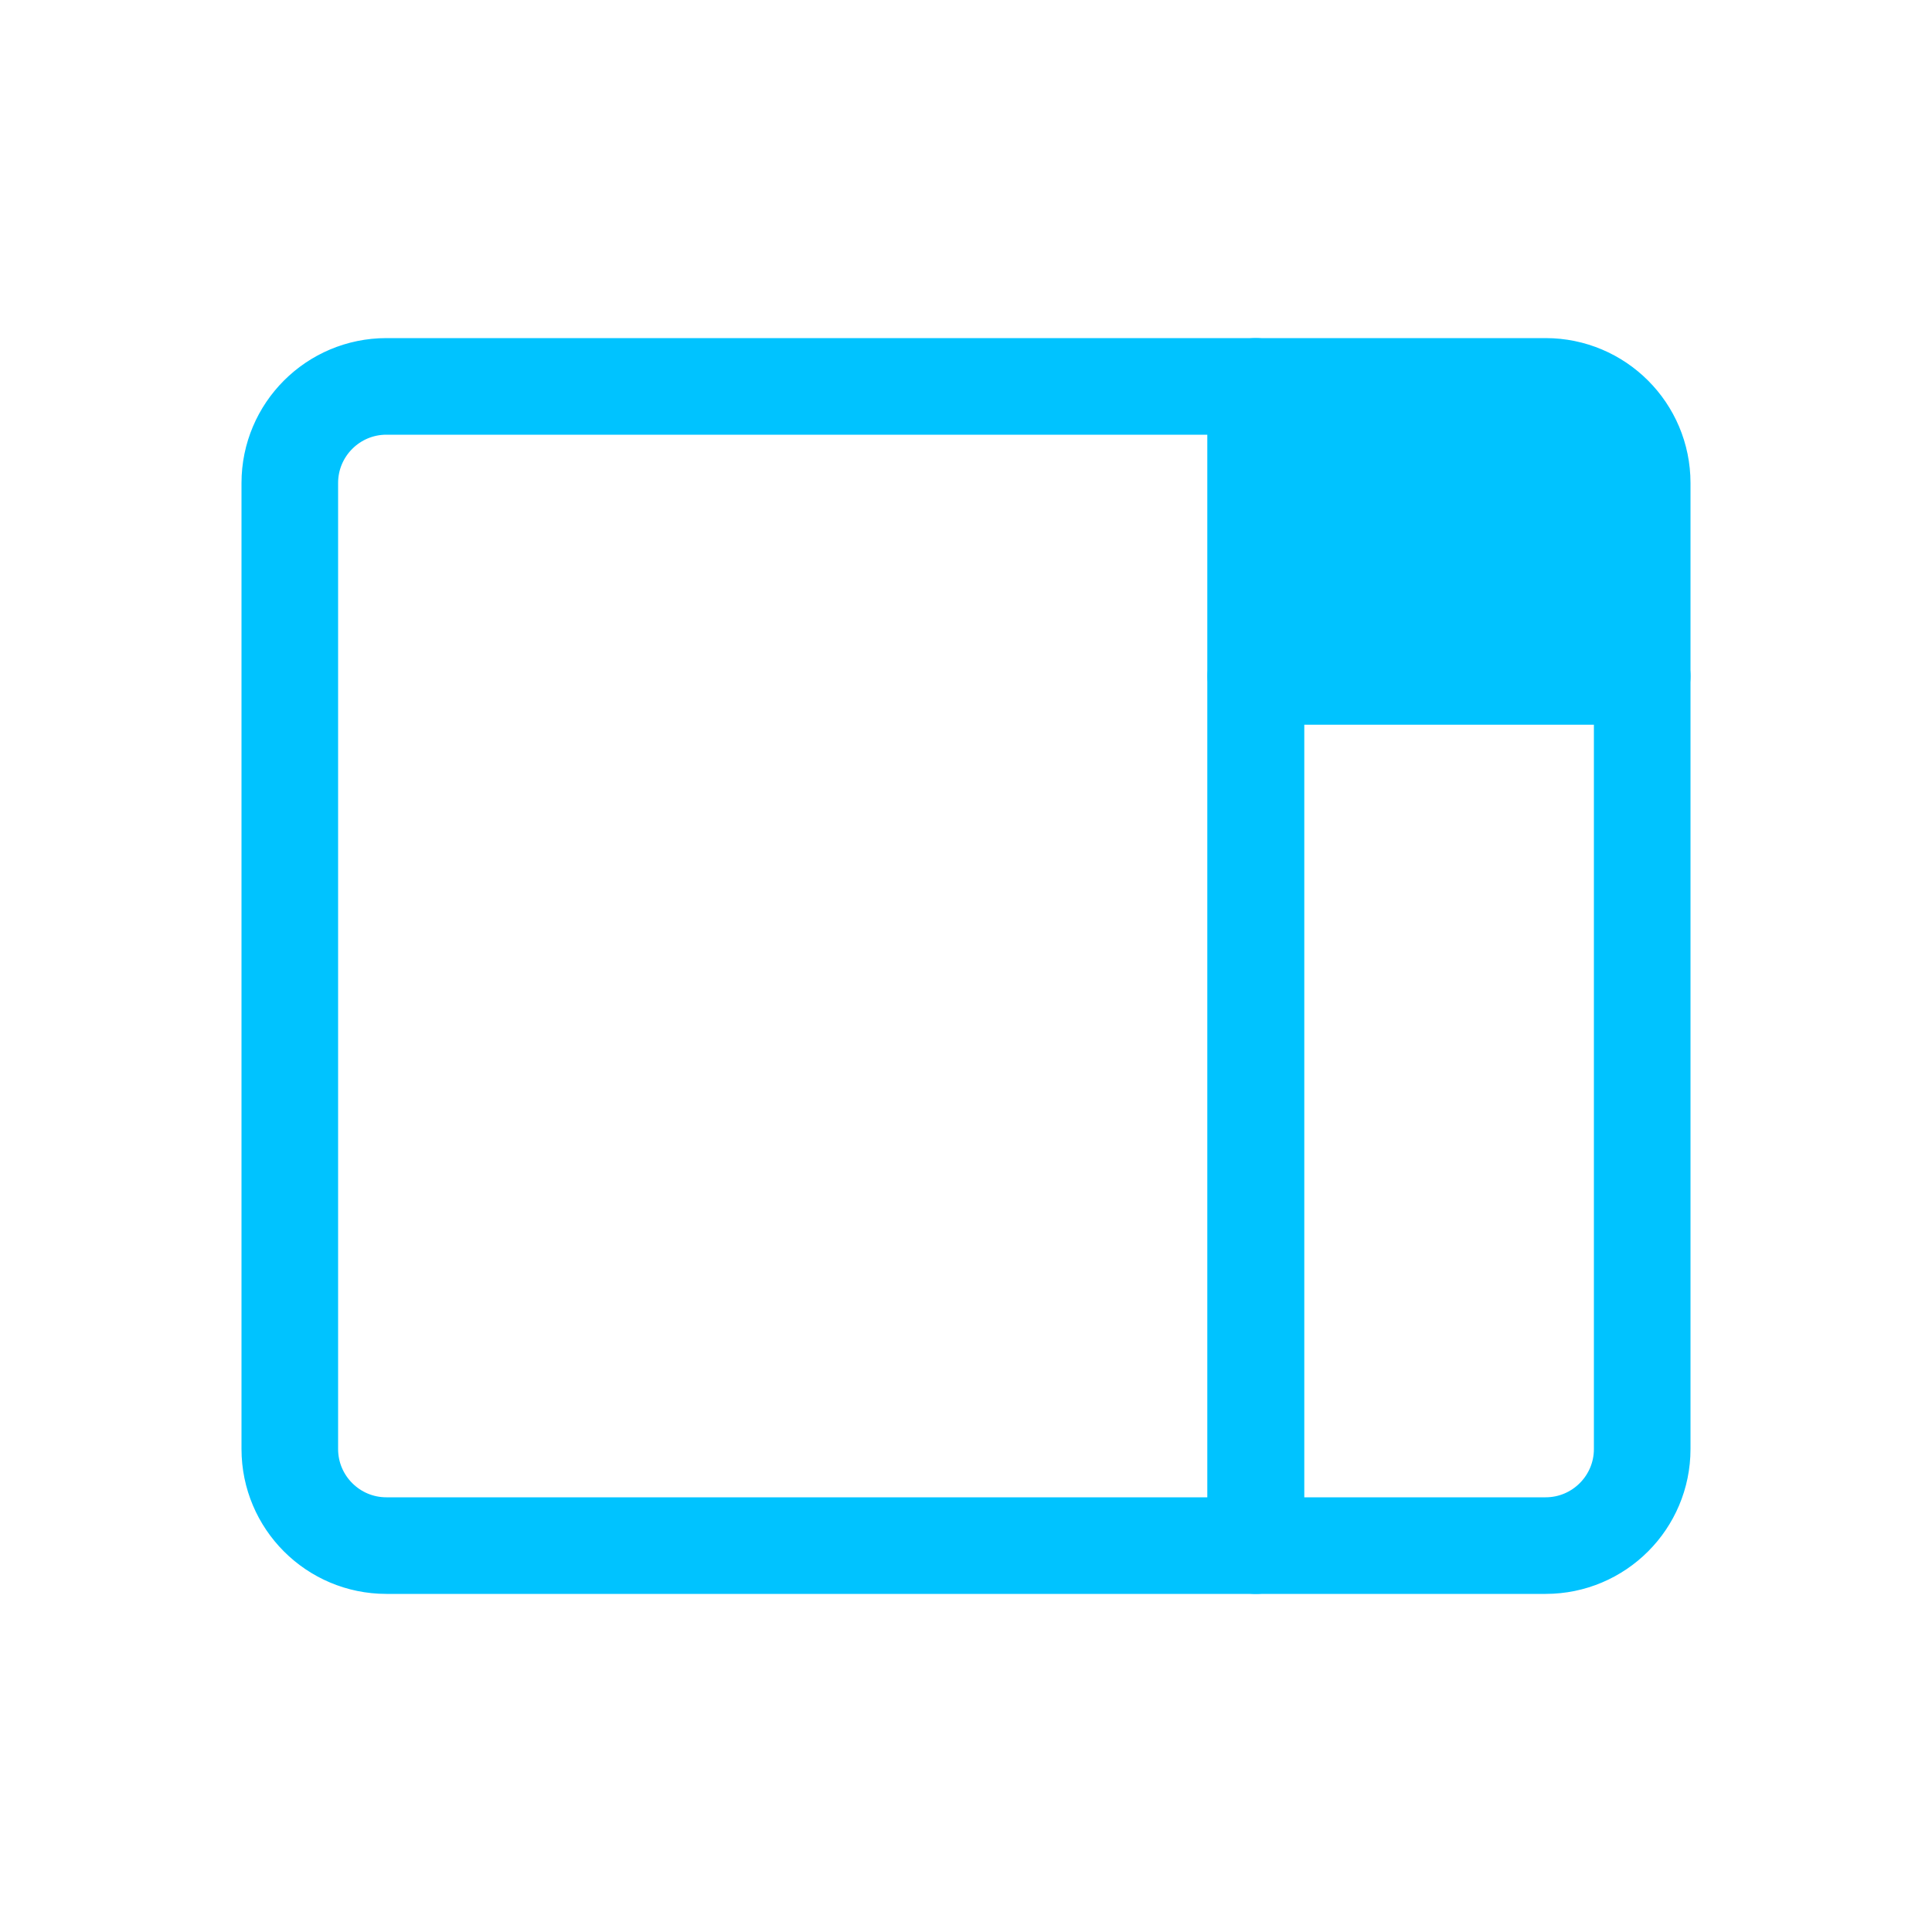
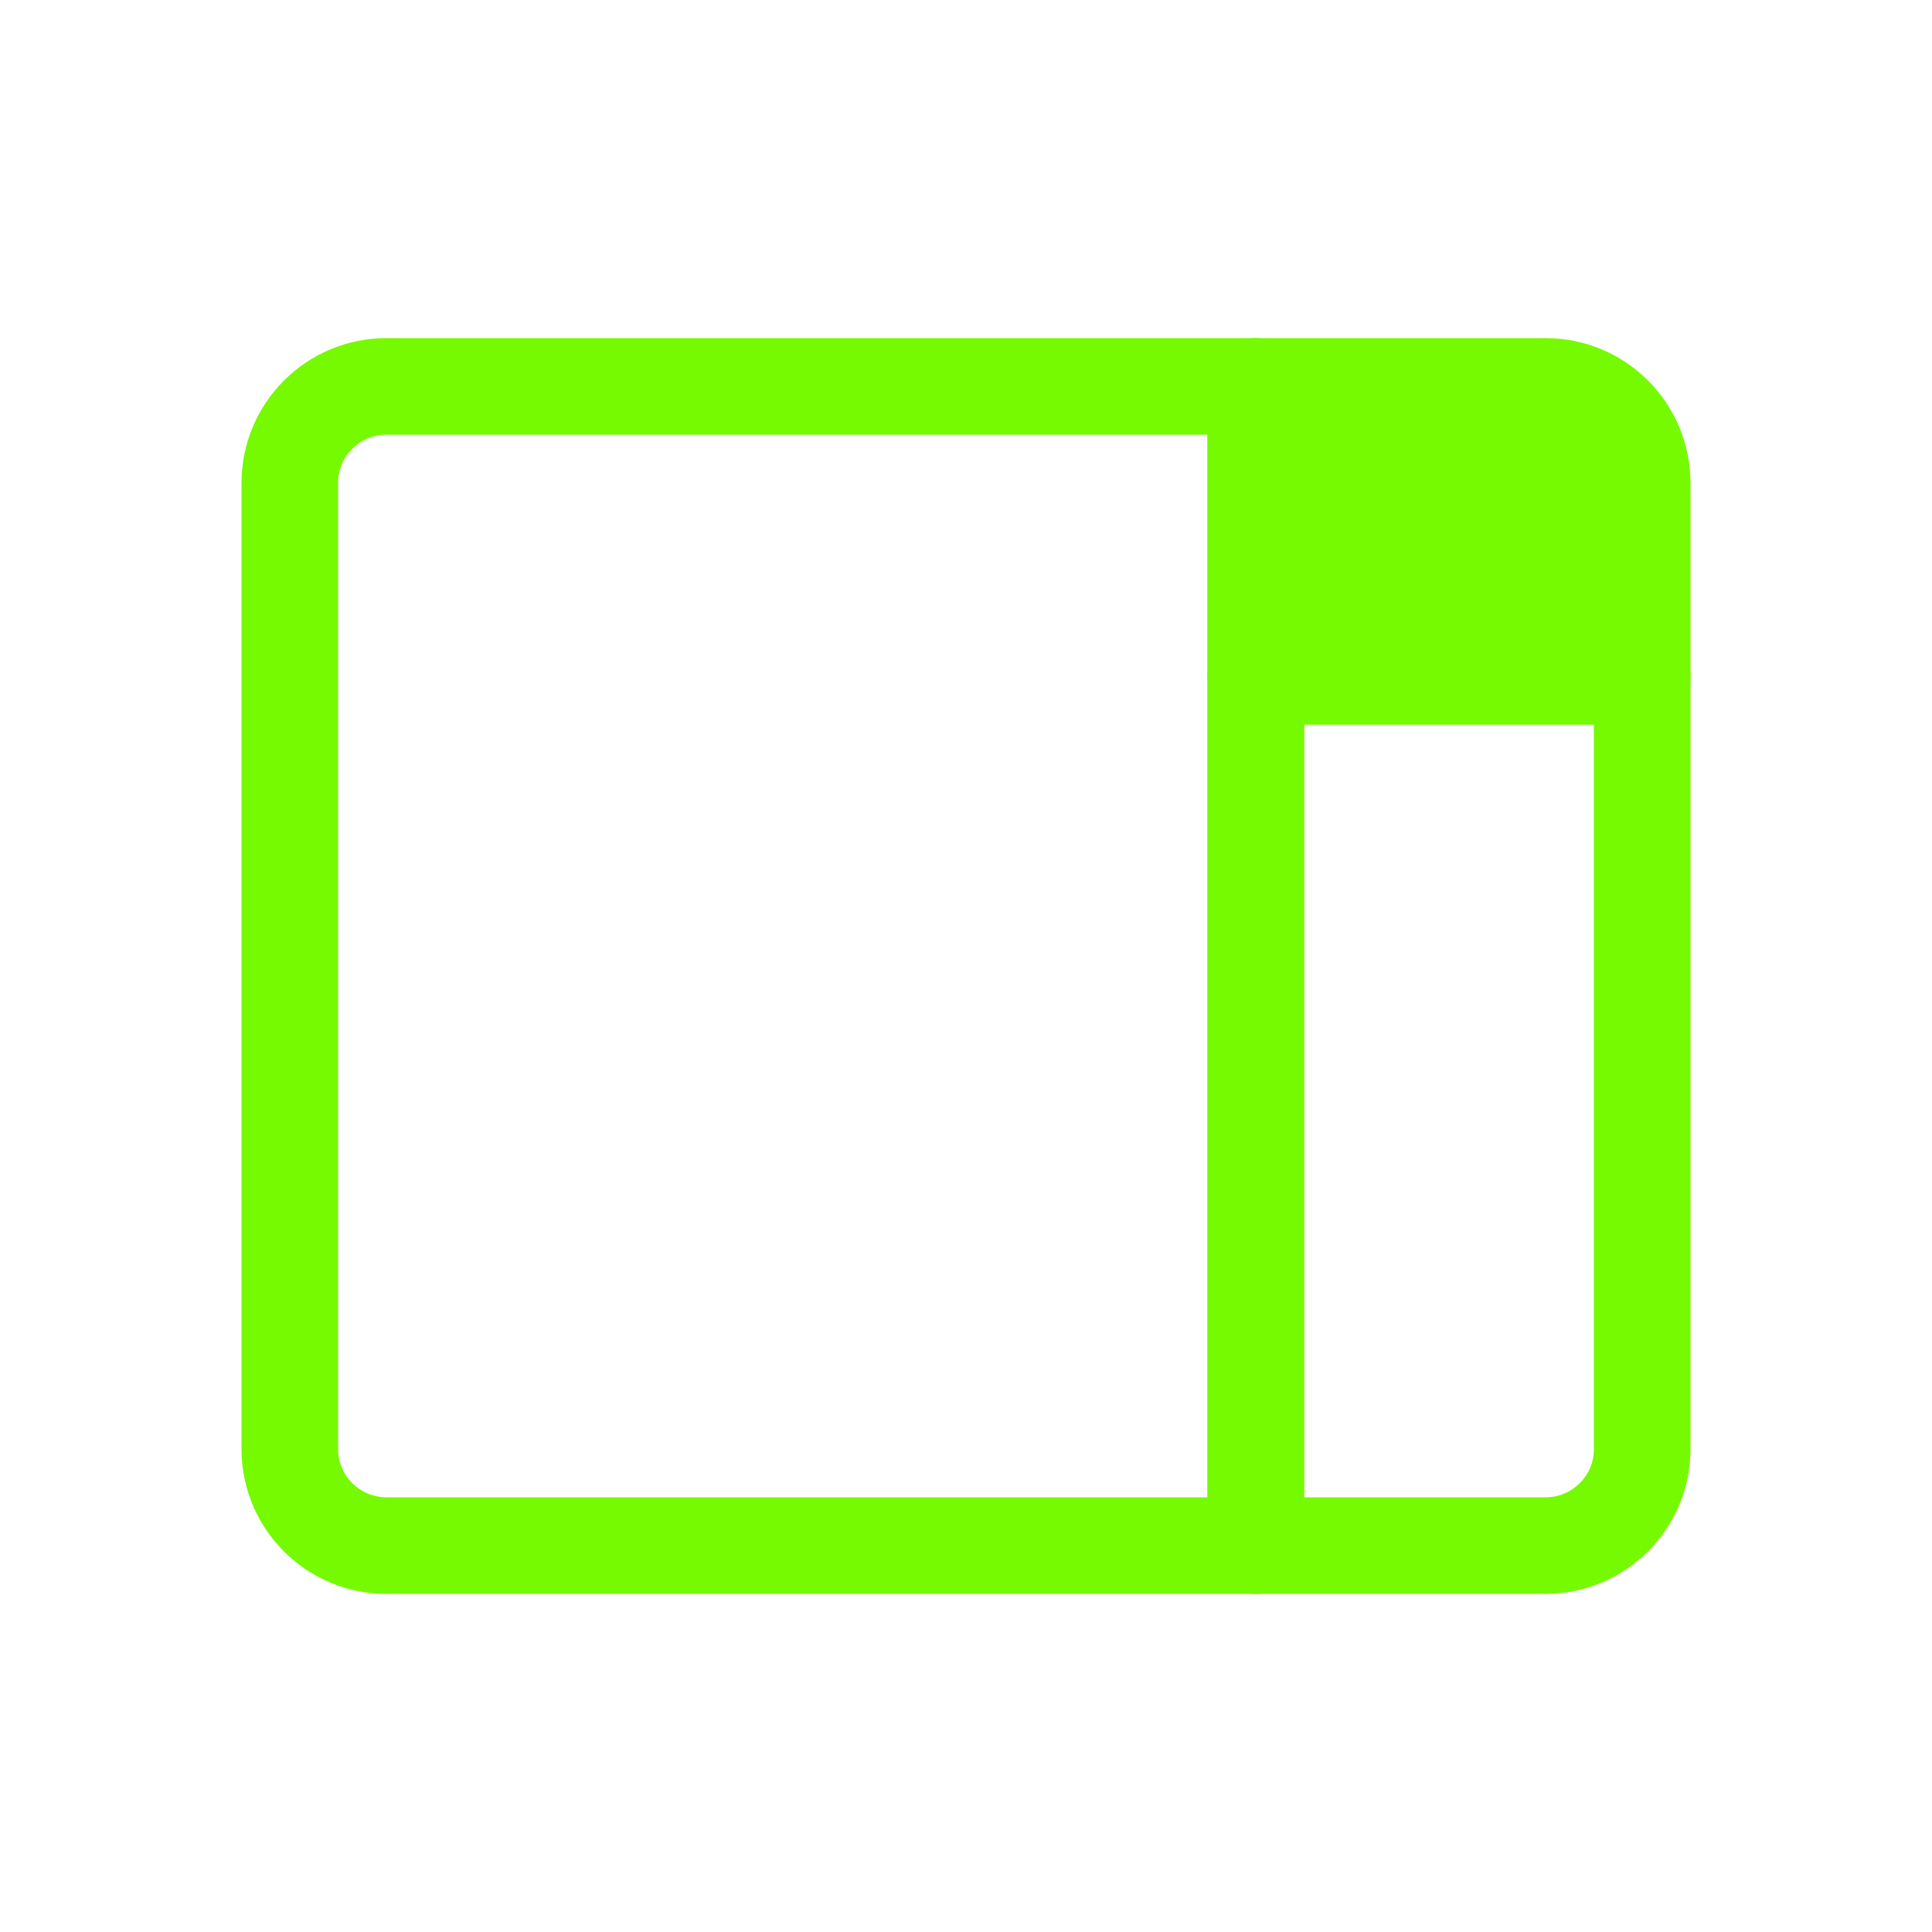
<svg xmlns="http://www.w3.org/2000/svg" width="20px" height="20px" viewBox="0 0 20 20" version="1.1">
  <defs />
  <g id="Page-1" stroke="none" stroke-width="1" fill="none" fill-rule="evenodd" stroke-linecap="round" stroke-linejoin="round">
-     <g id="Small-Stage-(inactive)" stroke="#00c3ff">
+     <g id="Small-Stage-(inactive)" stroke="#76fa02">
      <g id="small-stage-(inactive)" transform="translate(3, 4)">
        <path d="M1,0 L10,0 L10,12 L1,12 L1,12 C0.448,12 6.76353751e-17,11.552 0,11 L0,1 L0,1 C-6.76353751e-17,0.448 0.448,1.01453063e-16 1,0 Z" id="Rectangle" />
-         <path d="M10,0 L13,0 L13,0 C13.552,-1.01453063e-16 14,0.448 14,1 L14,3 L10,3 L10,0 Z" id="Rectangle" fill="#00c3ff" />
+         <path d="M10,0 L13,0 L13,0 C13.552,-1.01453063e-16 14,0.448 14,1 L14,3 L10,3 L10,0 Z" id="Rectangle" fill="#76fa02" />
        <path d="M10,3 L14,3 L14,11 L14,11 C14,11.552 13.552,12 13,12 L10,12 L10,3 Z" id="Rectangle-Copy" />
      </g>
    </g>
  </g>
</svg>
